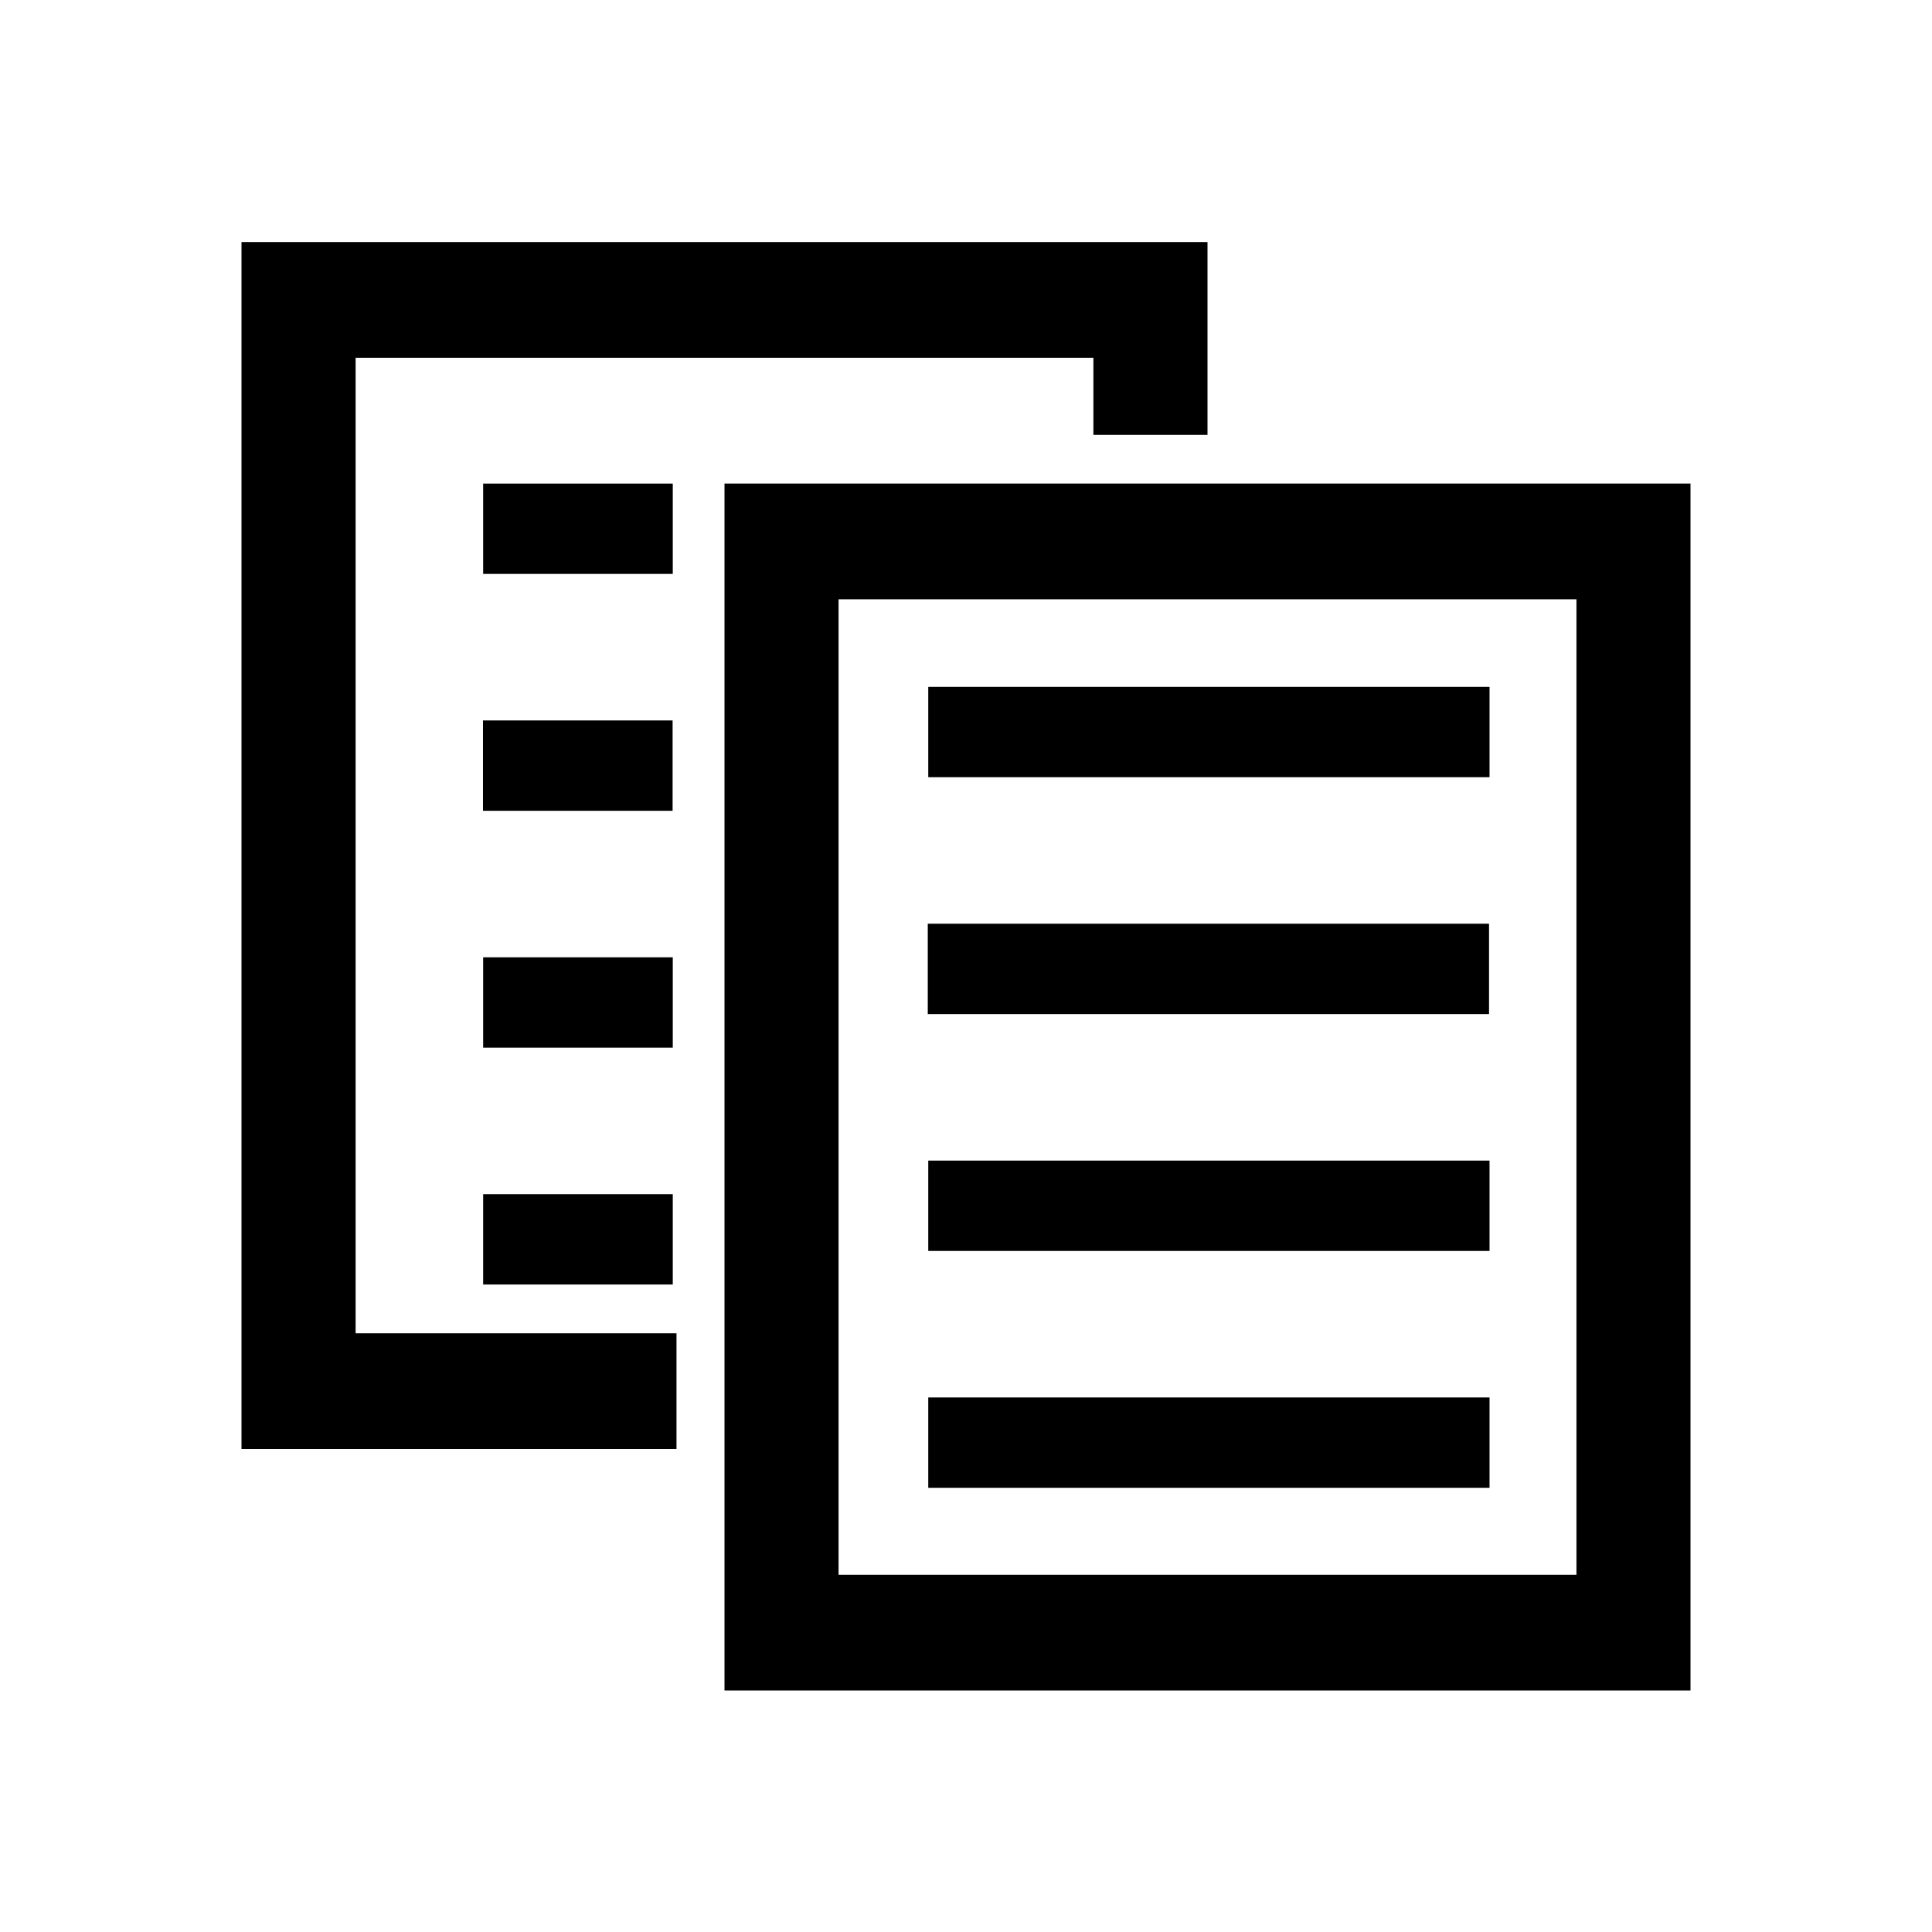
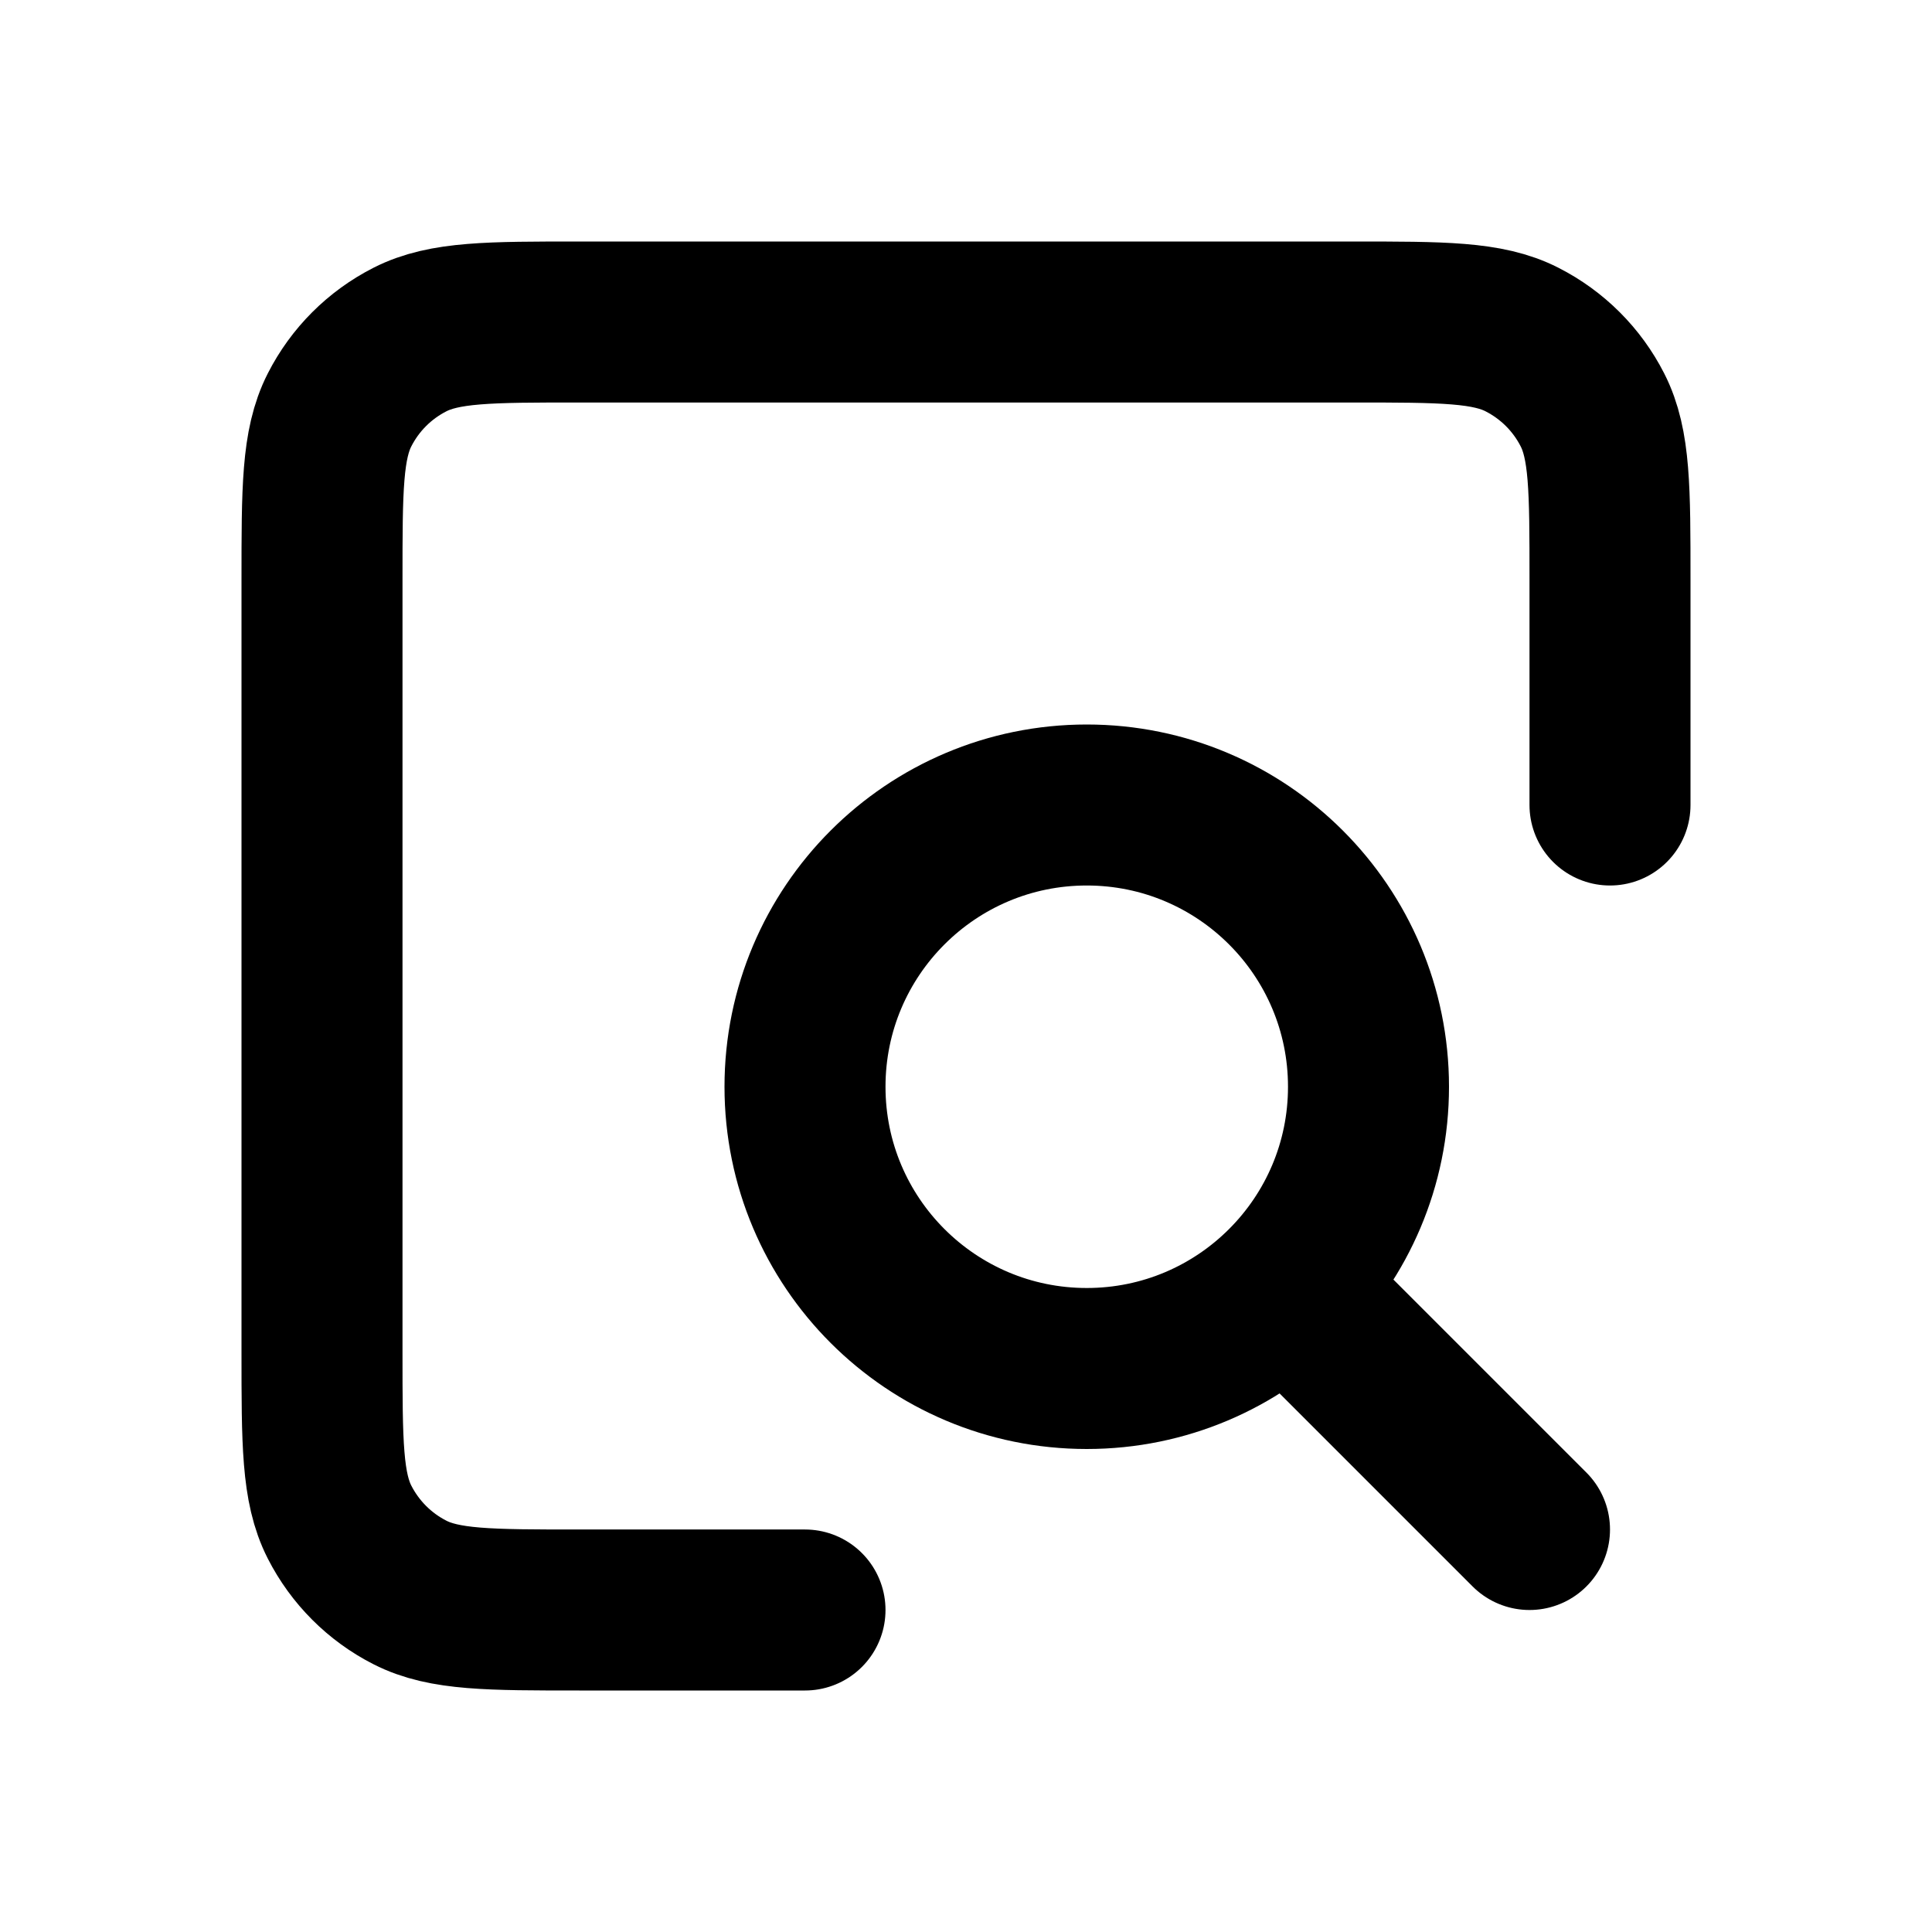
- <svg xmlns="http://www.w3.org/2000/svg" fill="#000000" width="800px" height="800px" viewBox="0 0 64 64" version="1.1" xml:space="preserve" style="fill-rule:evenodd;clip-rule:evenodd;stroke-linejoin:round;stroke-miterlimit:2;">
-   <g transform="matrix(1,0,0,1,-896,-320)">
-     <rect id="Icons" x="0" y="0" width="1280" height="800" style="fill:none;" />
-     <g id="Icons1">
-       <g id="Strike">
-             </g>
-       <g id="H1">
-             </g>
-       <g id="H2">
-             </g>
-       <g id="H3">
-             </g>
-       <g id="list-ul">
-             </g>
-       <g id="hamburger-1">
-             </g>
-       <g id="hamburger-2">
-             </g>
-       <g id="list-ol">
-             </g>
-       <g id="list-task">
-             </g>
-       <g id="trash">
-             </g>
-       <g id="vertical-menu">
-             </g>
-       <g id="horizontal-menu">
-             </g>
-       <g id="sidebar-2">
-             </g>
-       <g id="Pen">
-             </g>
-       <g id="Pen1">
-             </g>
-       <g id="clock">
-             </g>
-       <g id="external-link">
-             </g>
-       <g id="hr">
-             </g>
-       <g id="info">
-             </g>
-       <g id="warning">
-             </g>
-       <g id="plus-circle">
-             </g>
-       <g id="minus-circle">
-             </g>
-       <g id="vue">
-             </g>
-       <g id="cog">
-             </g>
-       <g id="logo">
-             </g>
-       <g id="radio-check">
-             </g>
-       <g id="eye-slash">
-             </g>
-       <g id="eye">
-             </g>
-       <g id="toggle-off">
-             </g>
-       <g id="shredder">
-             </g>
-       <g id="spinner--loading--dots-">
-             </g>
-       <g id="react">
-             </g>
-       <g id="check-selected">
-             </g>
-       <g id="turn-off">
-             </g>
-       <g id="code-block">
-             </g>
-       <g id="user">
-             </g>
-       <g id="coffee-bean">
-             </g>
-       <g transform="matrix(0.638317,0.368532,-0.368532,0.638317,785.021,-208.975)">
-         <g id="coffee-beans">
-           <g id="coffee-bean1">
-                     </g>
-         </g>
-       </g>
-       <g id="coffee-bean-filled">
-             </g>
-       <g transform="matrix(0.638317,0.368532,-0.368532,0.638317,913.062,-208.975)">
-         <g id="coffee-beans-filled">
-           <g id="coffee-bean2">
-                     </g>
-         </g>
-       </g>
-       <g id="clipboard">
-             </g>
-       <g transform="matrix(1,0,0,1,128.011,1.35415)">
-         <g id="clipboard-paste">
-                 </g>
-       </g>
-       <g id="clipboard-copy">
-             </g>
-       <g id="Layer1" transform="matrix(1,0,0,1,-128,0.0182636)">
-         <g transform="matrix(1.10208,0,0,1.49634,241.952,-180.793)">
-           <g transform="matrix(2.05089,0,0,1,348.221,82.8722)">
-             <rect x="189.816" y="267" width="8.226" height="2" style="fill-rule:nonzero;" />
-           </g>
-           <g transform="matrix(2.05089,0,0,1,348.206,88.1161)">
-             <rect x="189.816" y="267" width="8.226" height="2" style="fill-rule:nonzero;" />
-           </g>
-           <g transform="matrix(2.05089,0,0,1,348.221,93.3599)">
-             <rect x="189.816" y="267" width="8.226" height="2" style="fill-rule:nonzero;" />
-           </g>
-           <g transform="matrix(2.05089,0,0,1,348.221,98.6037)">
-             <rect x="189.816" y="267" width="8.226" height="2" style="fill-rule:nonzero;" />
-           </g>
-         </g>
-         <g transform="matrix(0.372314,0,0,1.49634,765.419,-187.527)">
-           <g transform="matrix(2.05089,0,0,1,348.221,82.8722)">
-             <rect x="189.816" y="267" width="8.226" height="2" style="fill-rule:nonzero;" />
-           </g>
-           <g transform="matrix(2.05089,0,0,1,348.206,88.1161)">
-             <rect x="189.816" y="267" width="8.226" height="2" style="fill-rule:nonzero;" />
-           </g>
-           <g transform="matrix(2.05089,0,0,1,348.221,93.3599)">
-             <rect x="189.816" y="267" width="8.226" height="2" style="fill-rule:nonzero;" />
-           </g>
-           <g transform="matrix(2.05089,0,0,1,348.221,98.6037)">
-             <rect x="189.816" y="267" width="8.226" height="2" style="fill-rule:nonzero;" />
-           </g>
-         </g>
-         <g transform="matrix(1,0,0,1,138,7.98174)">
-           <path d="M938.222,331.852L913.778,331.852L913.778,364.167L938.222,364.167L938.222,331.852ZM942,368L910,368L910,328.018L942,328.018L942,368Z" style="fill-rule:nonzero;" />
-         </g>
-         <path d="M1064,334.388L1060.22,334.388L1060.22,331.833L1035.78,331.833L1035.78,364.148L1046.41,364.148L1046.41,367.982L1032,367.982L1032,328L1064,328L1064,334.388Z" style="fill-rule:nonzero;" />
-       </g>
-     </g>
+ <svg xmlns="http://www.w3.org/2000/svg" width="800px" height="800px" viewBox="0 0 24 24" fill="none">
+   <g id="File / Note_Search">
+     <path id="Vector" d="M19 19L16 16M10 20H7.197C6.079 20 5.519 20 5.092 19.782C4.715 19.59 4.41 19.284 4.218 18.908C4 18.48 4 17.92 4 16.8V7.2C4 6.08 4 5.52 4.218 5.092C4.41 4.715 4.715 4.41 5.092 4.218C5.52 4 6.08 4 7.2 4H16.8C17.92 4 18.48 4 18.907 4.218C19.284 4.41 19.59 4.715 19.782 5.092C20 5.519 20 6.079 20 7.197V10M13.5 17C11.567 17 10 15.433 10 13.5C10 11.567 11.567 10 13.5 10C15.433 10 17 11.567 17 13.5C17 15.433 15.433 17 13.5 17Z" stroke="#000000" stroke-width="2" stroke-linecap="round" stroke-linejoin="round" />
  </g>
</svg>
